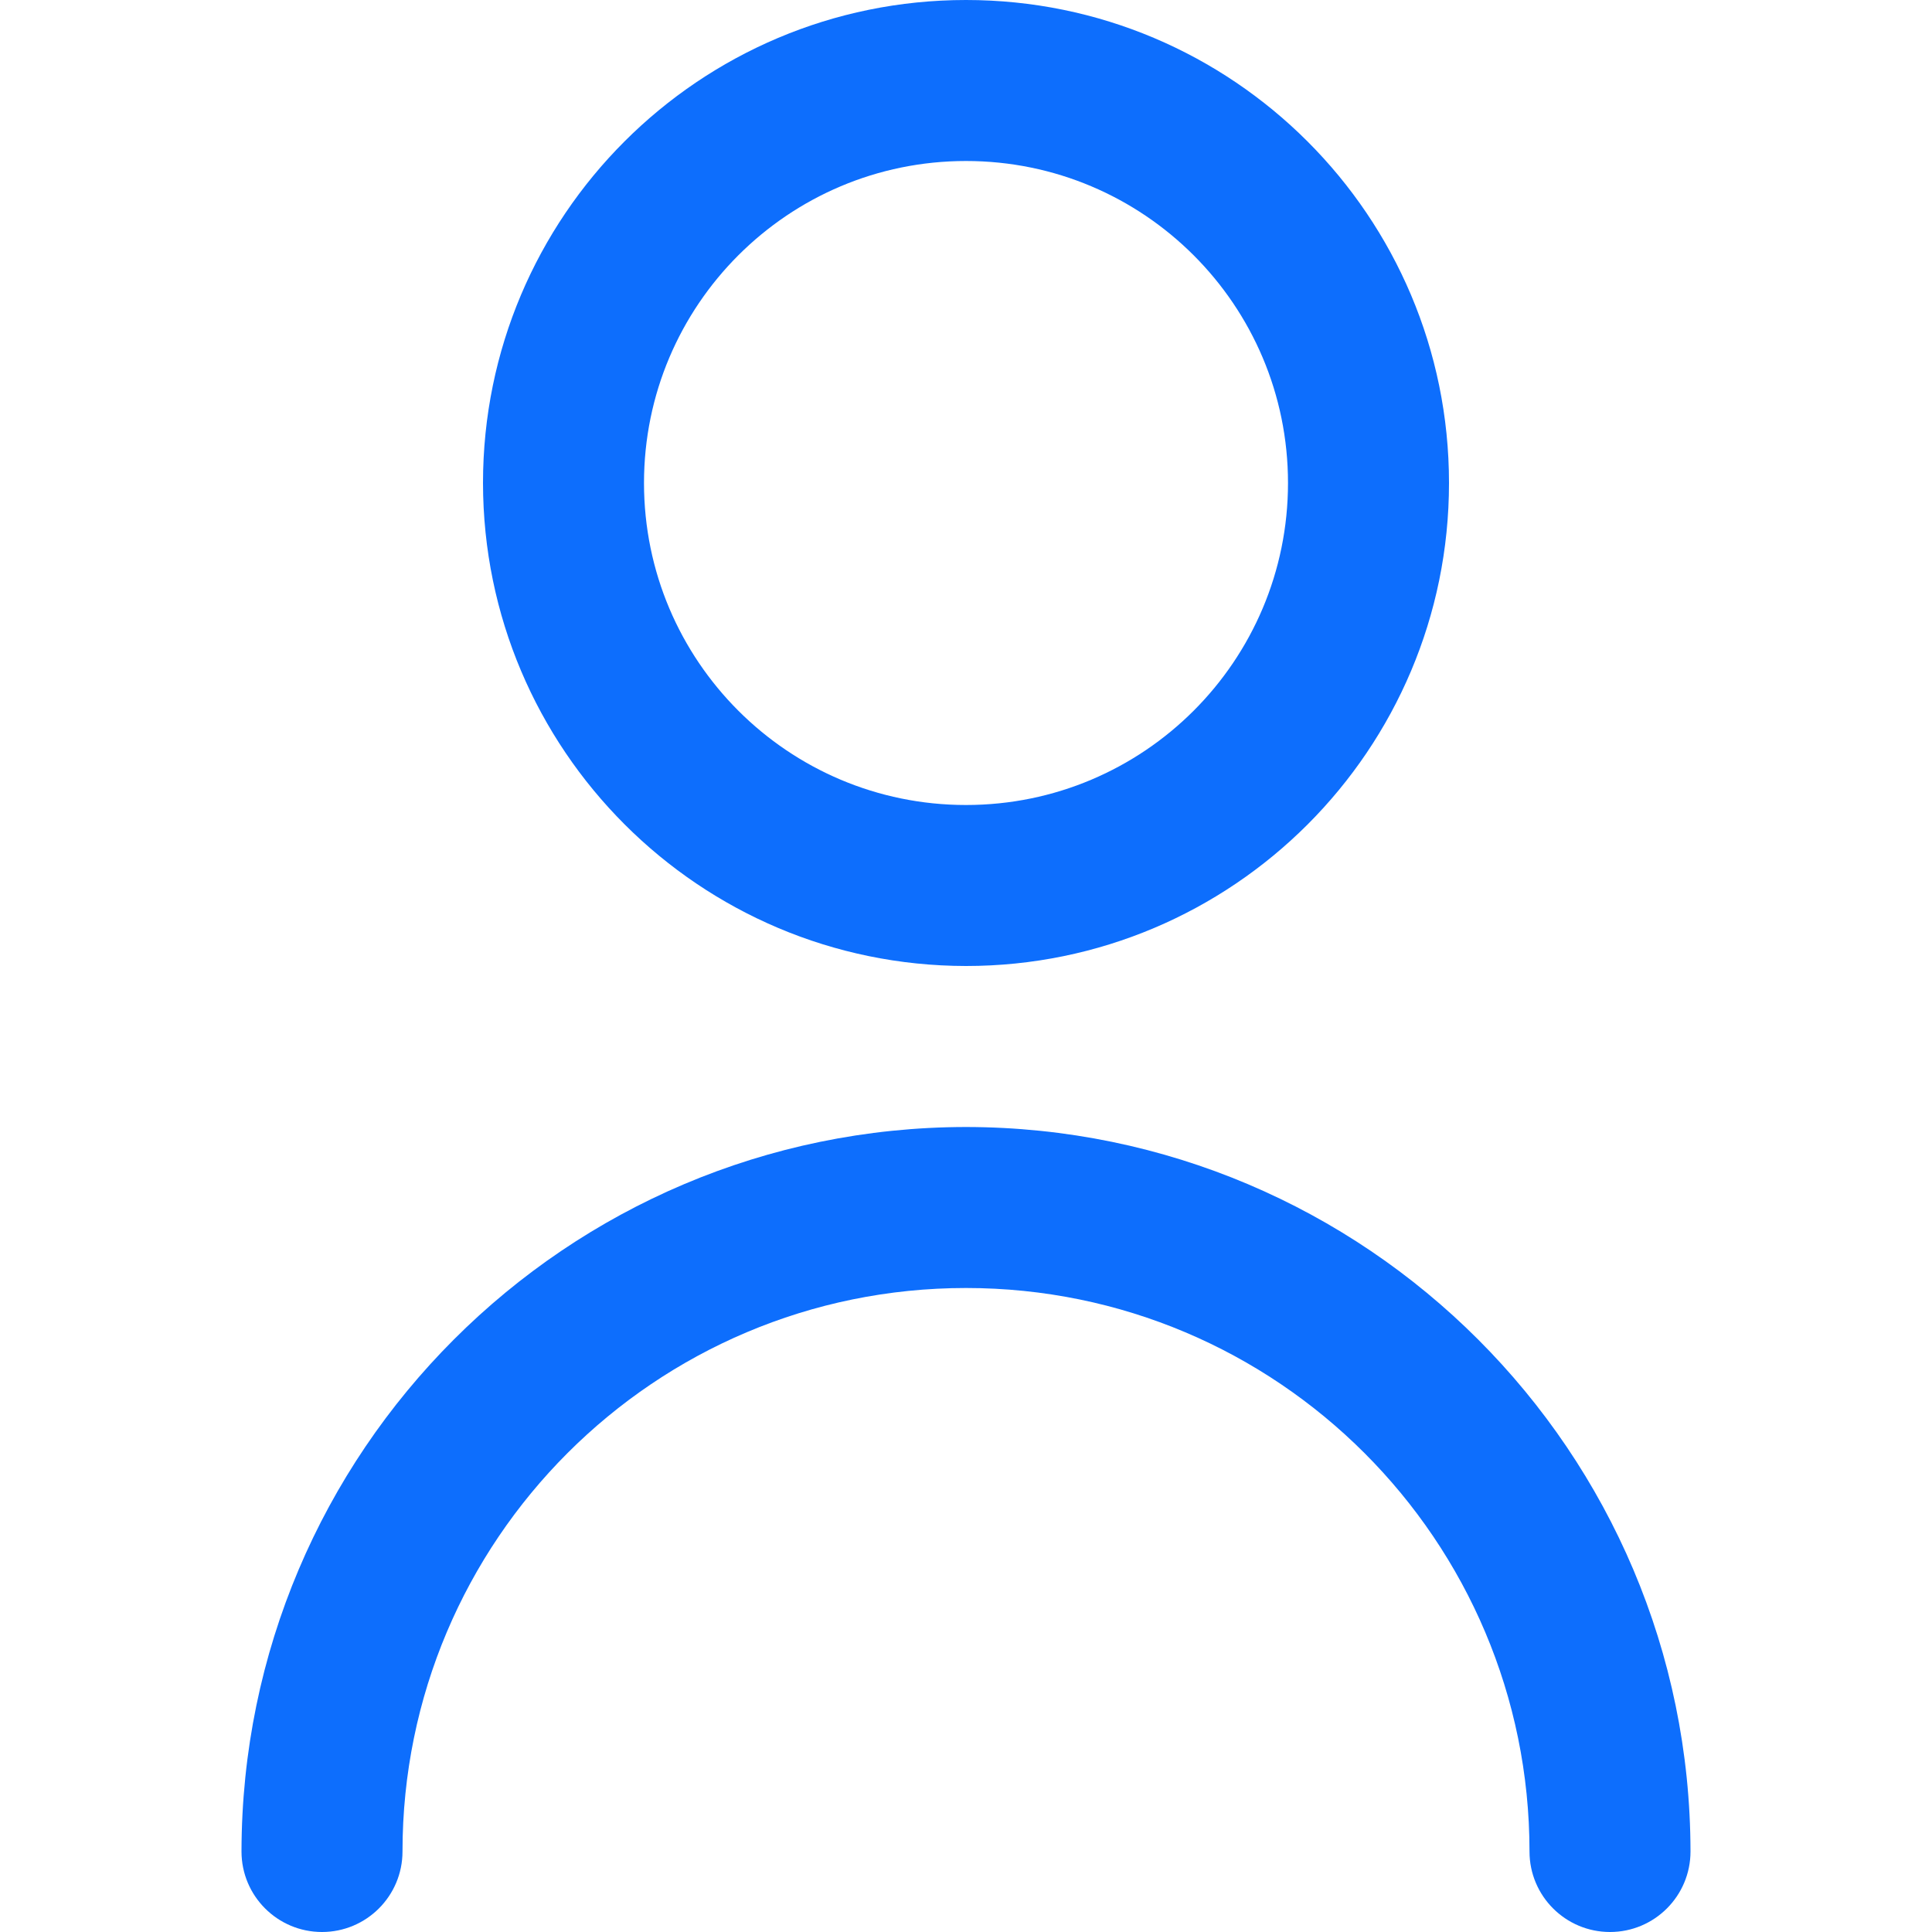
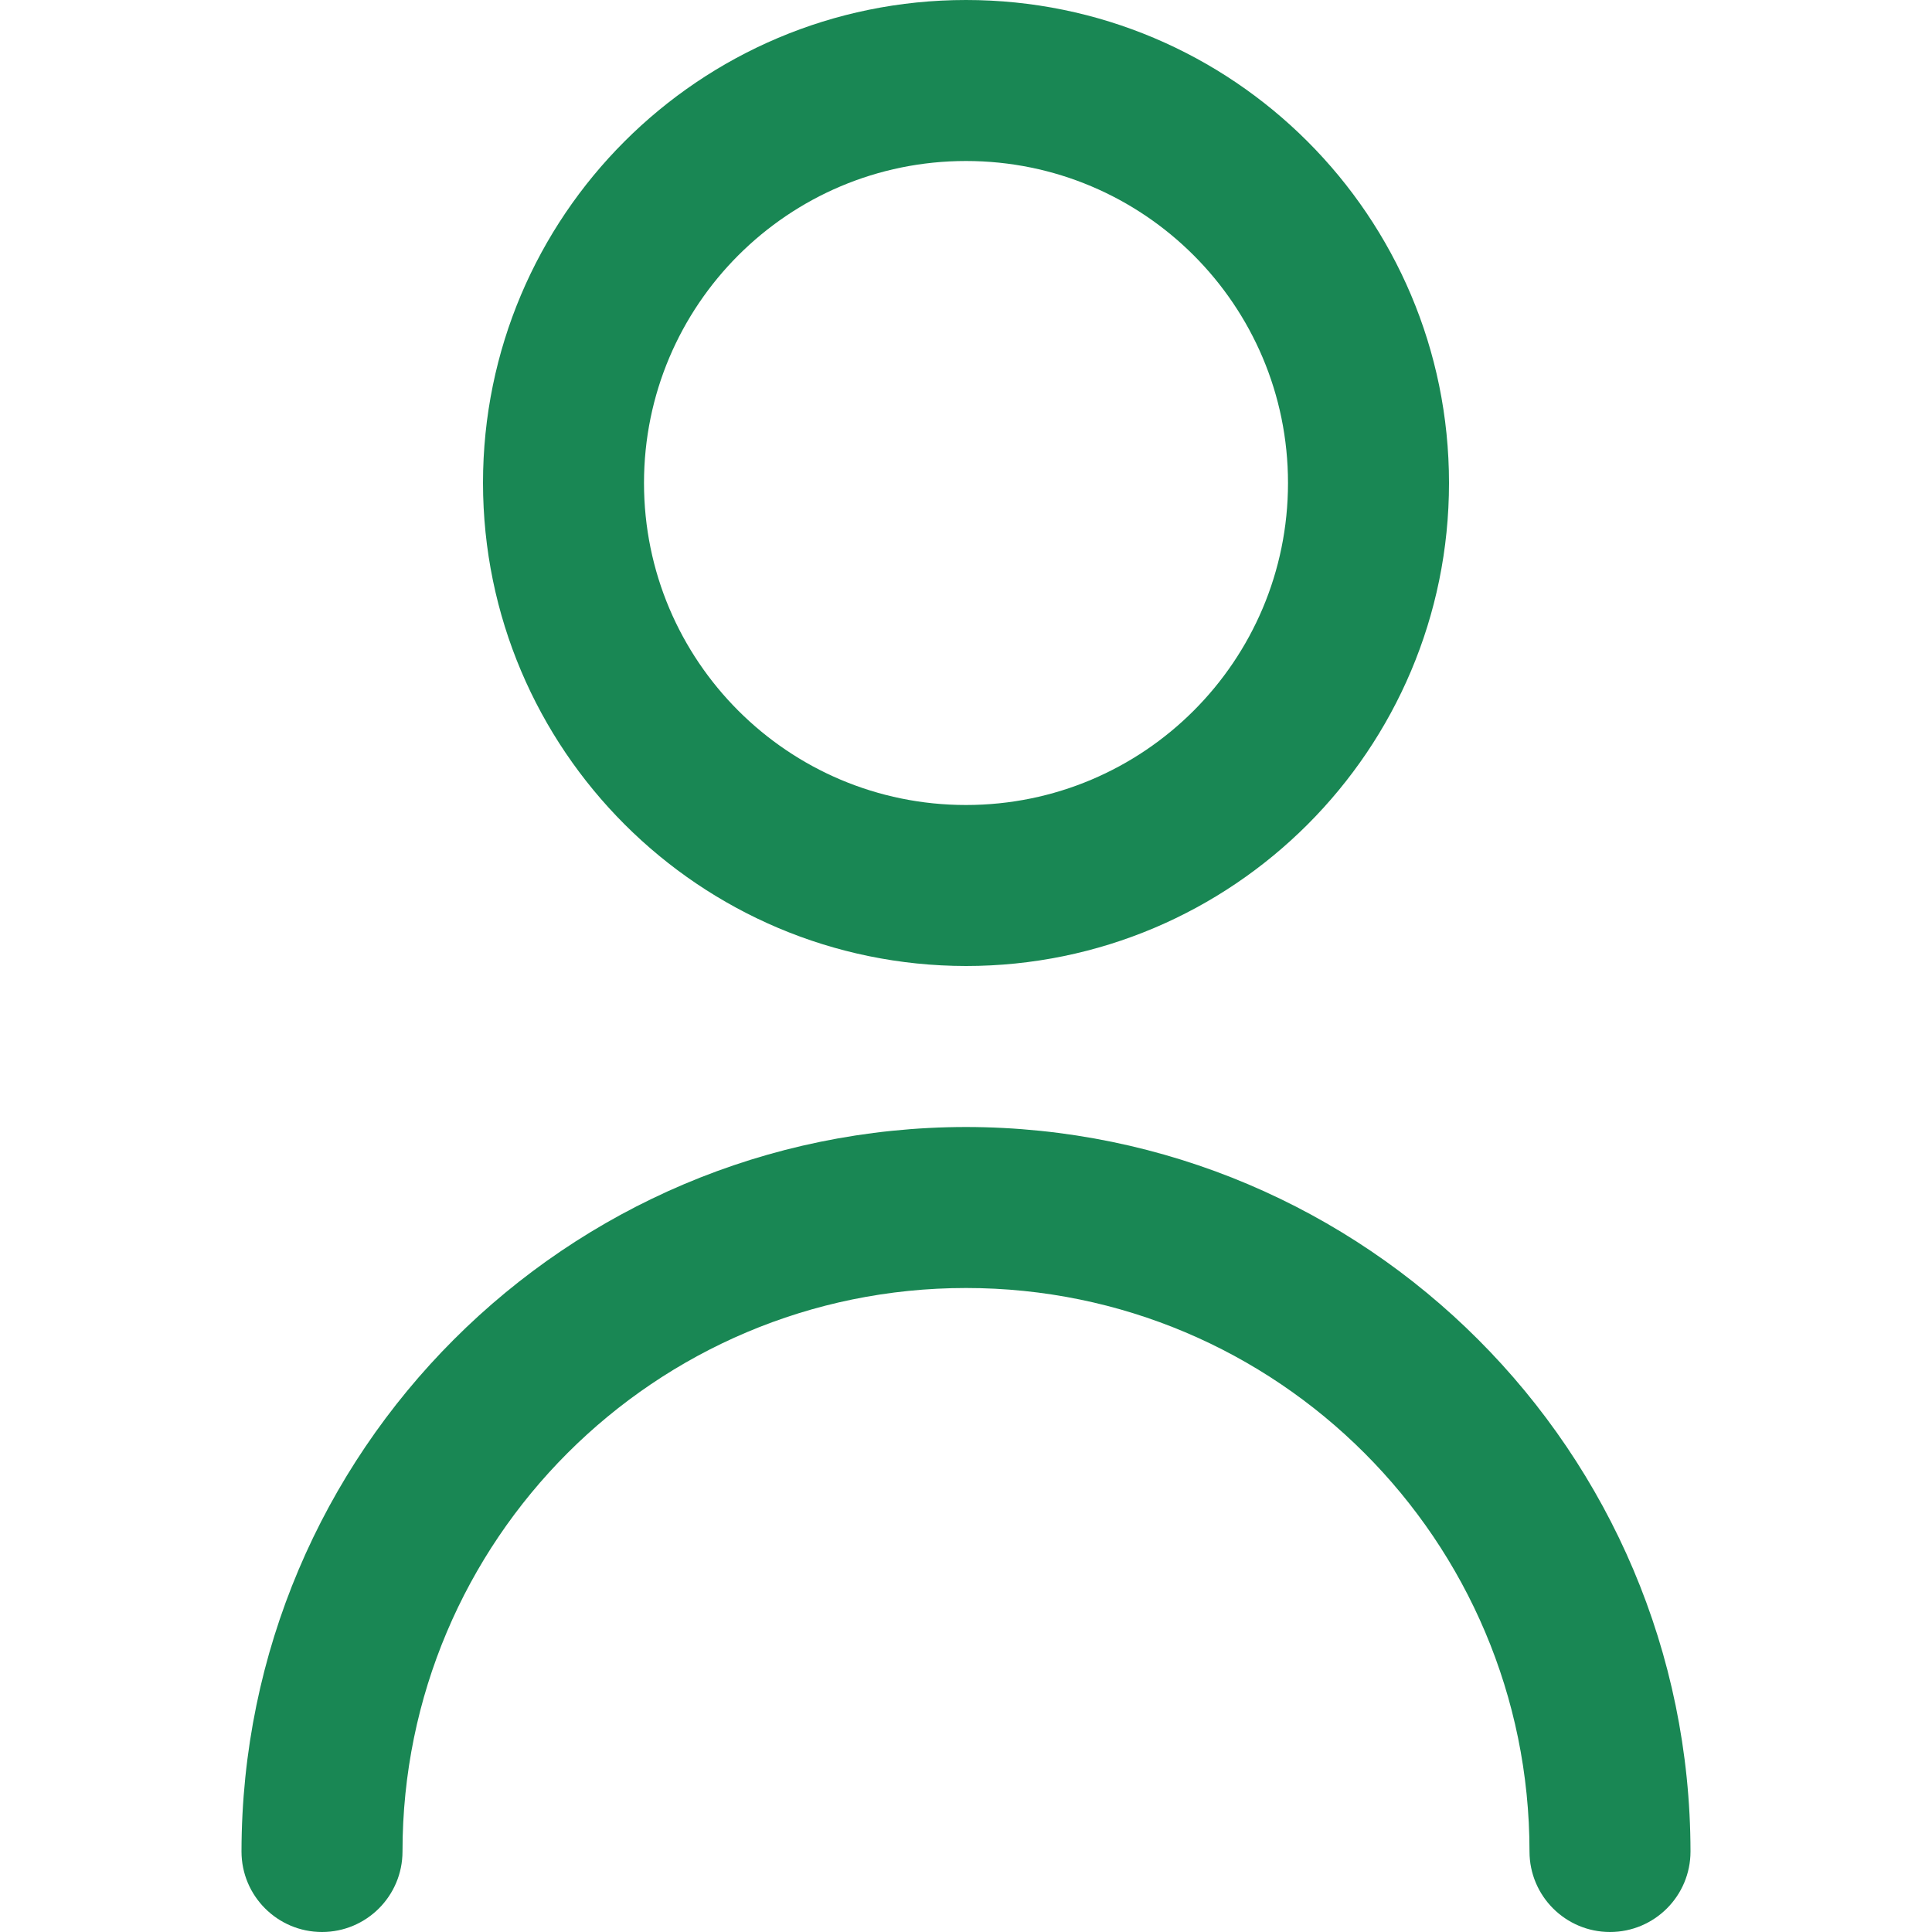
- <svg xmlns="http://www.w3.org/2000/svg" fill="rgba(13,110,253,1)" id="Outline" viewBox="0 0 24 24" width="512" height="512">
+ <svg xmlns="http://www.w3.org/2000/svg" fill="rgba(25,135,84,1)" id="Outline" viewBox="0 0 24 24" width="512" height="512">
  <path d="M12,12A6,6,0,1,0,6,6,6.006,6.006,0,0,0,12,12ZM12,2A4,4,0,1,1,8,6,4,4,0,0,1,12,2Z" />
  <path d="M12,14a9.01,9.01,0,0,0-9,9,1,1,0,0,0,2,0,7,7,0,0,1,14,0,1,1,0,0,0,2,0A9.01,9.01,0,0,0,12,14Z" />
</svg>
